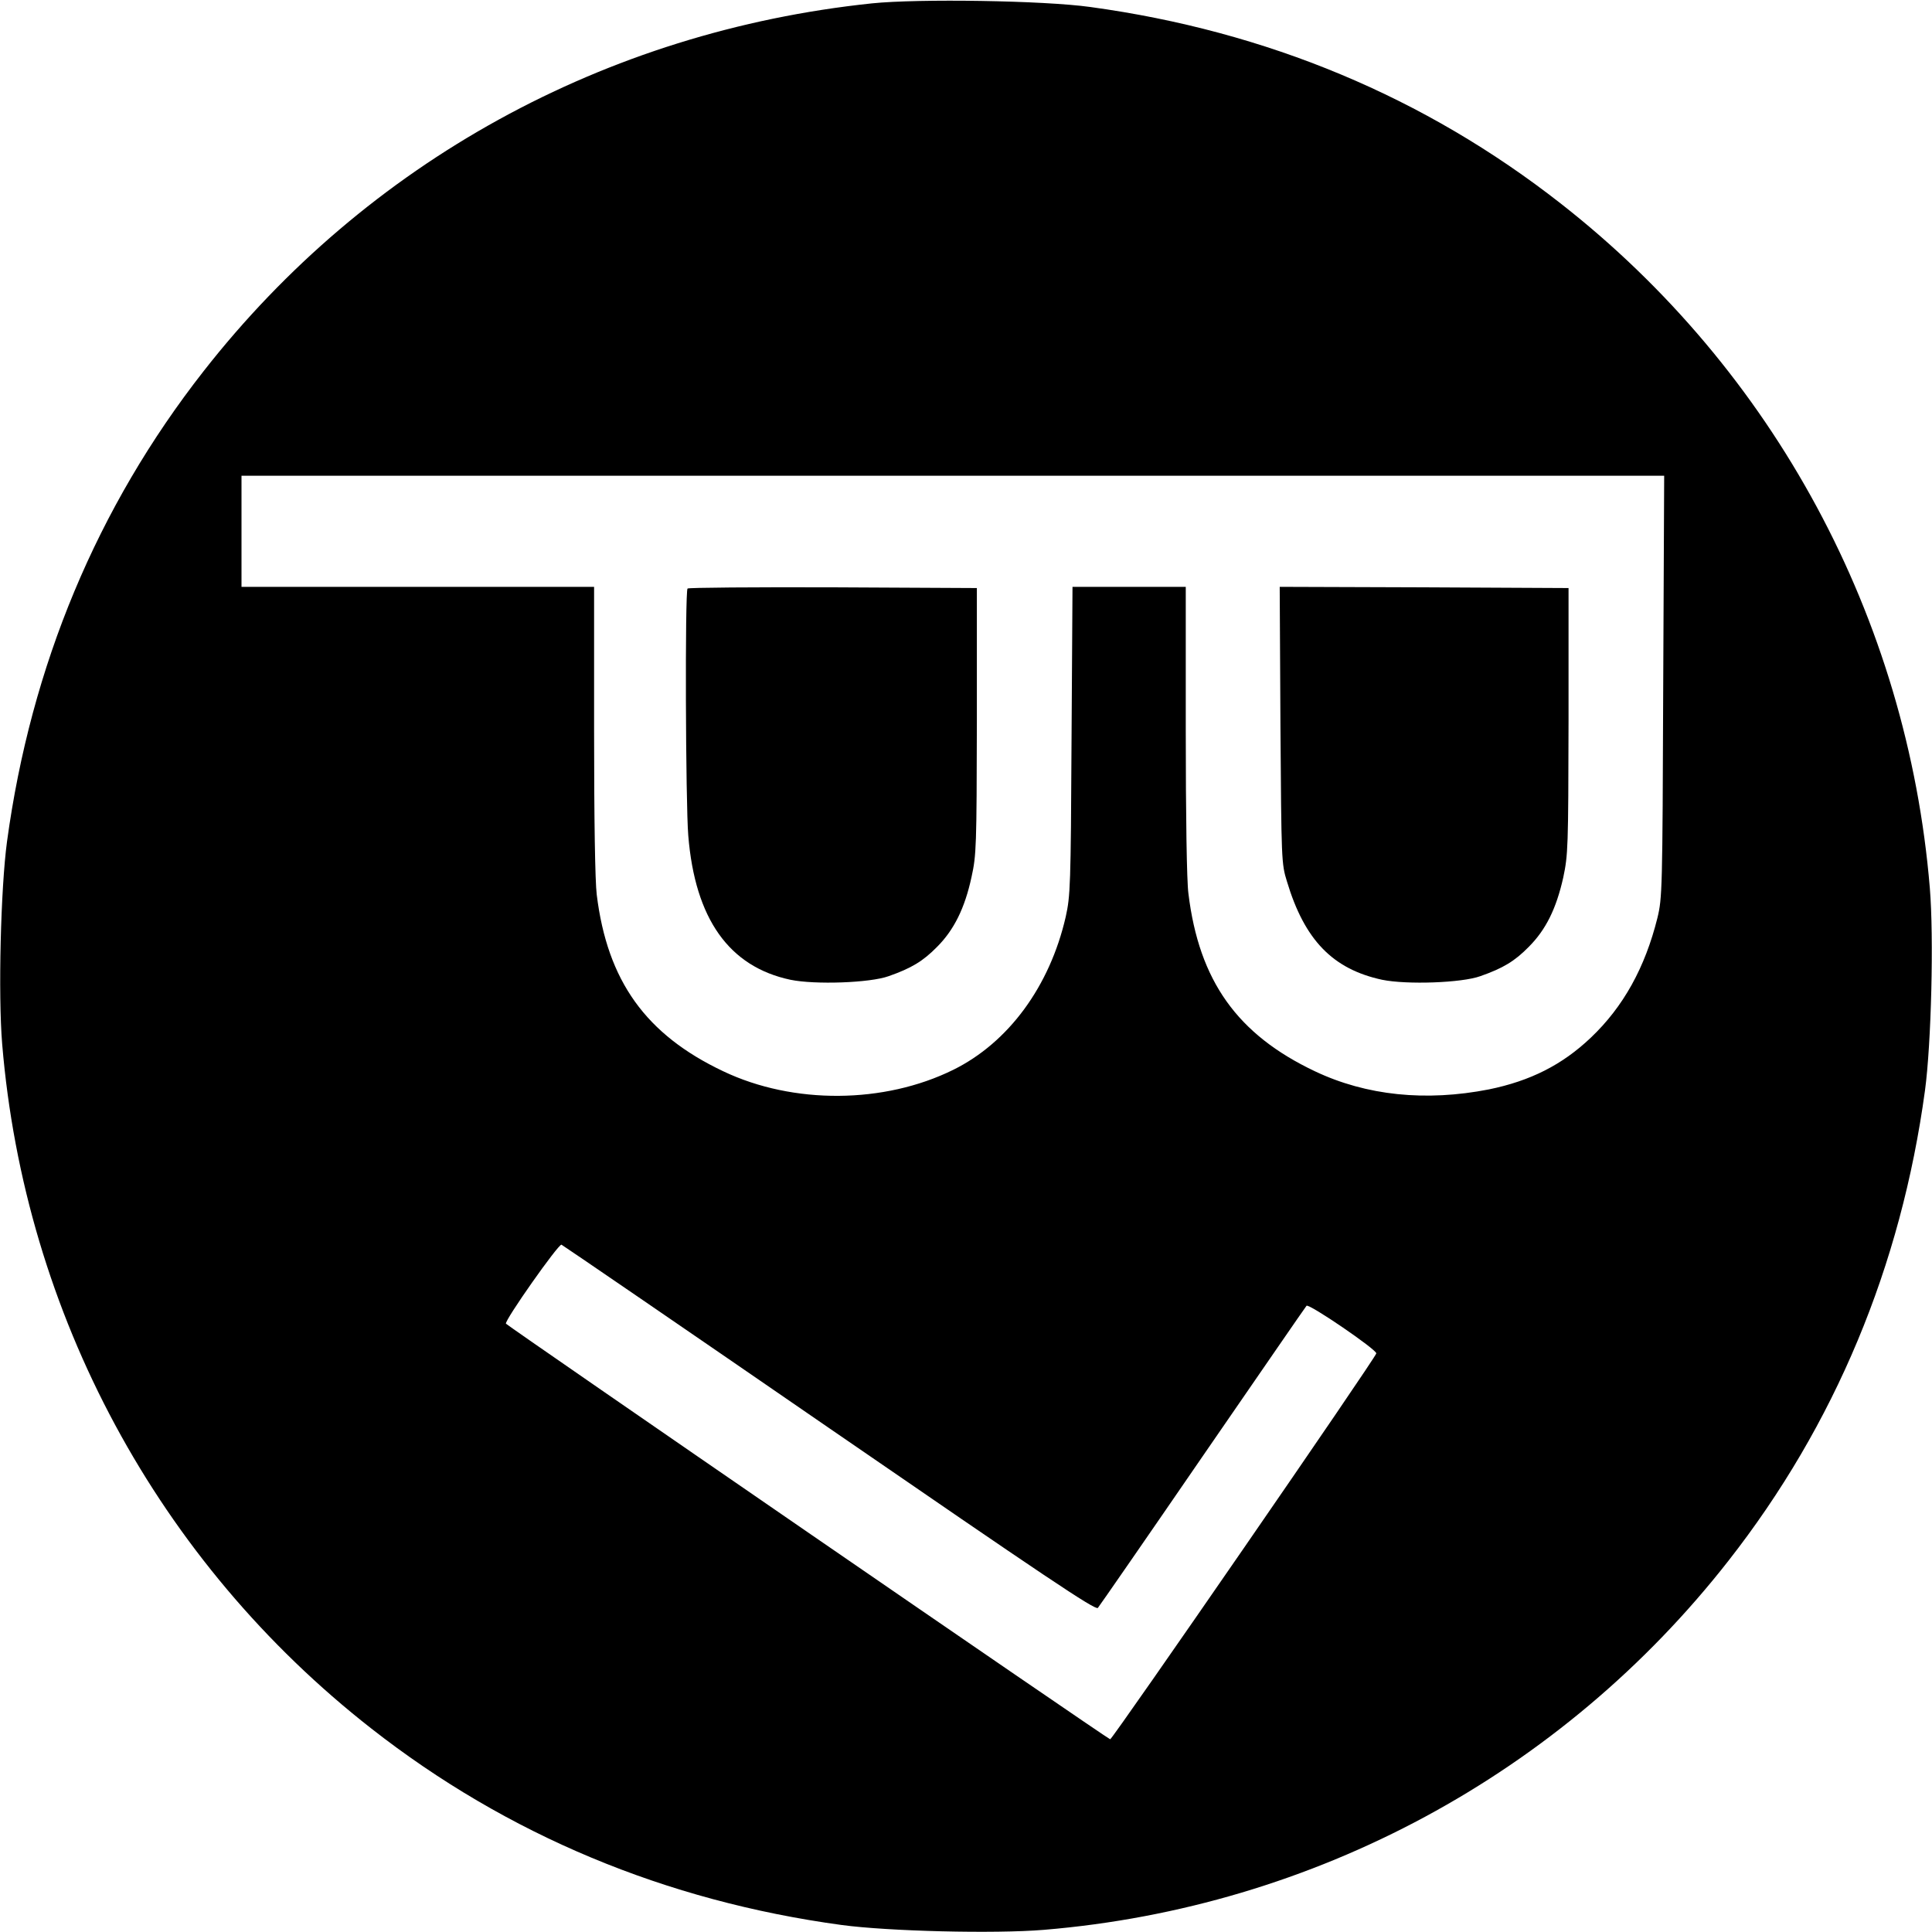
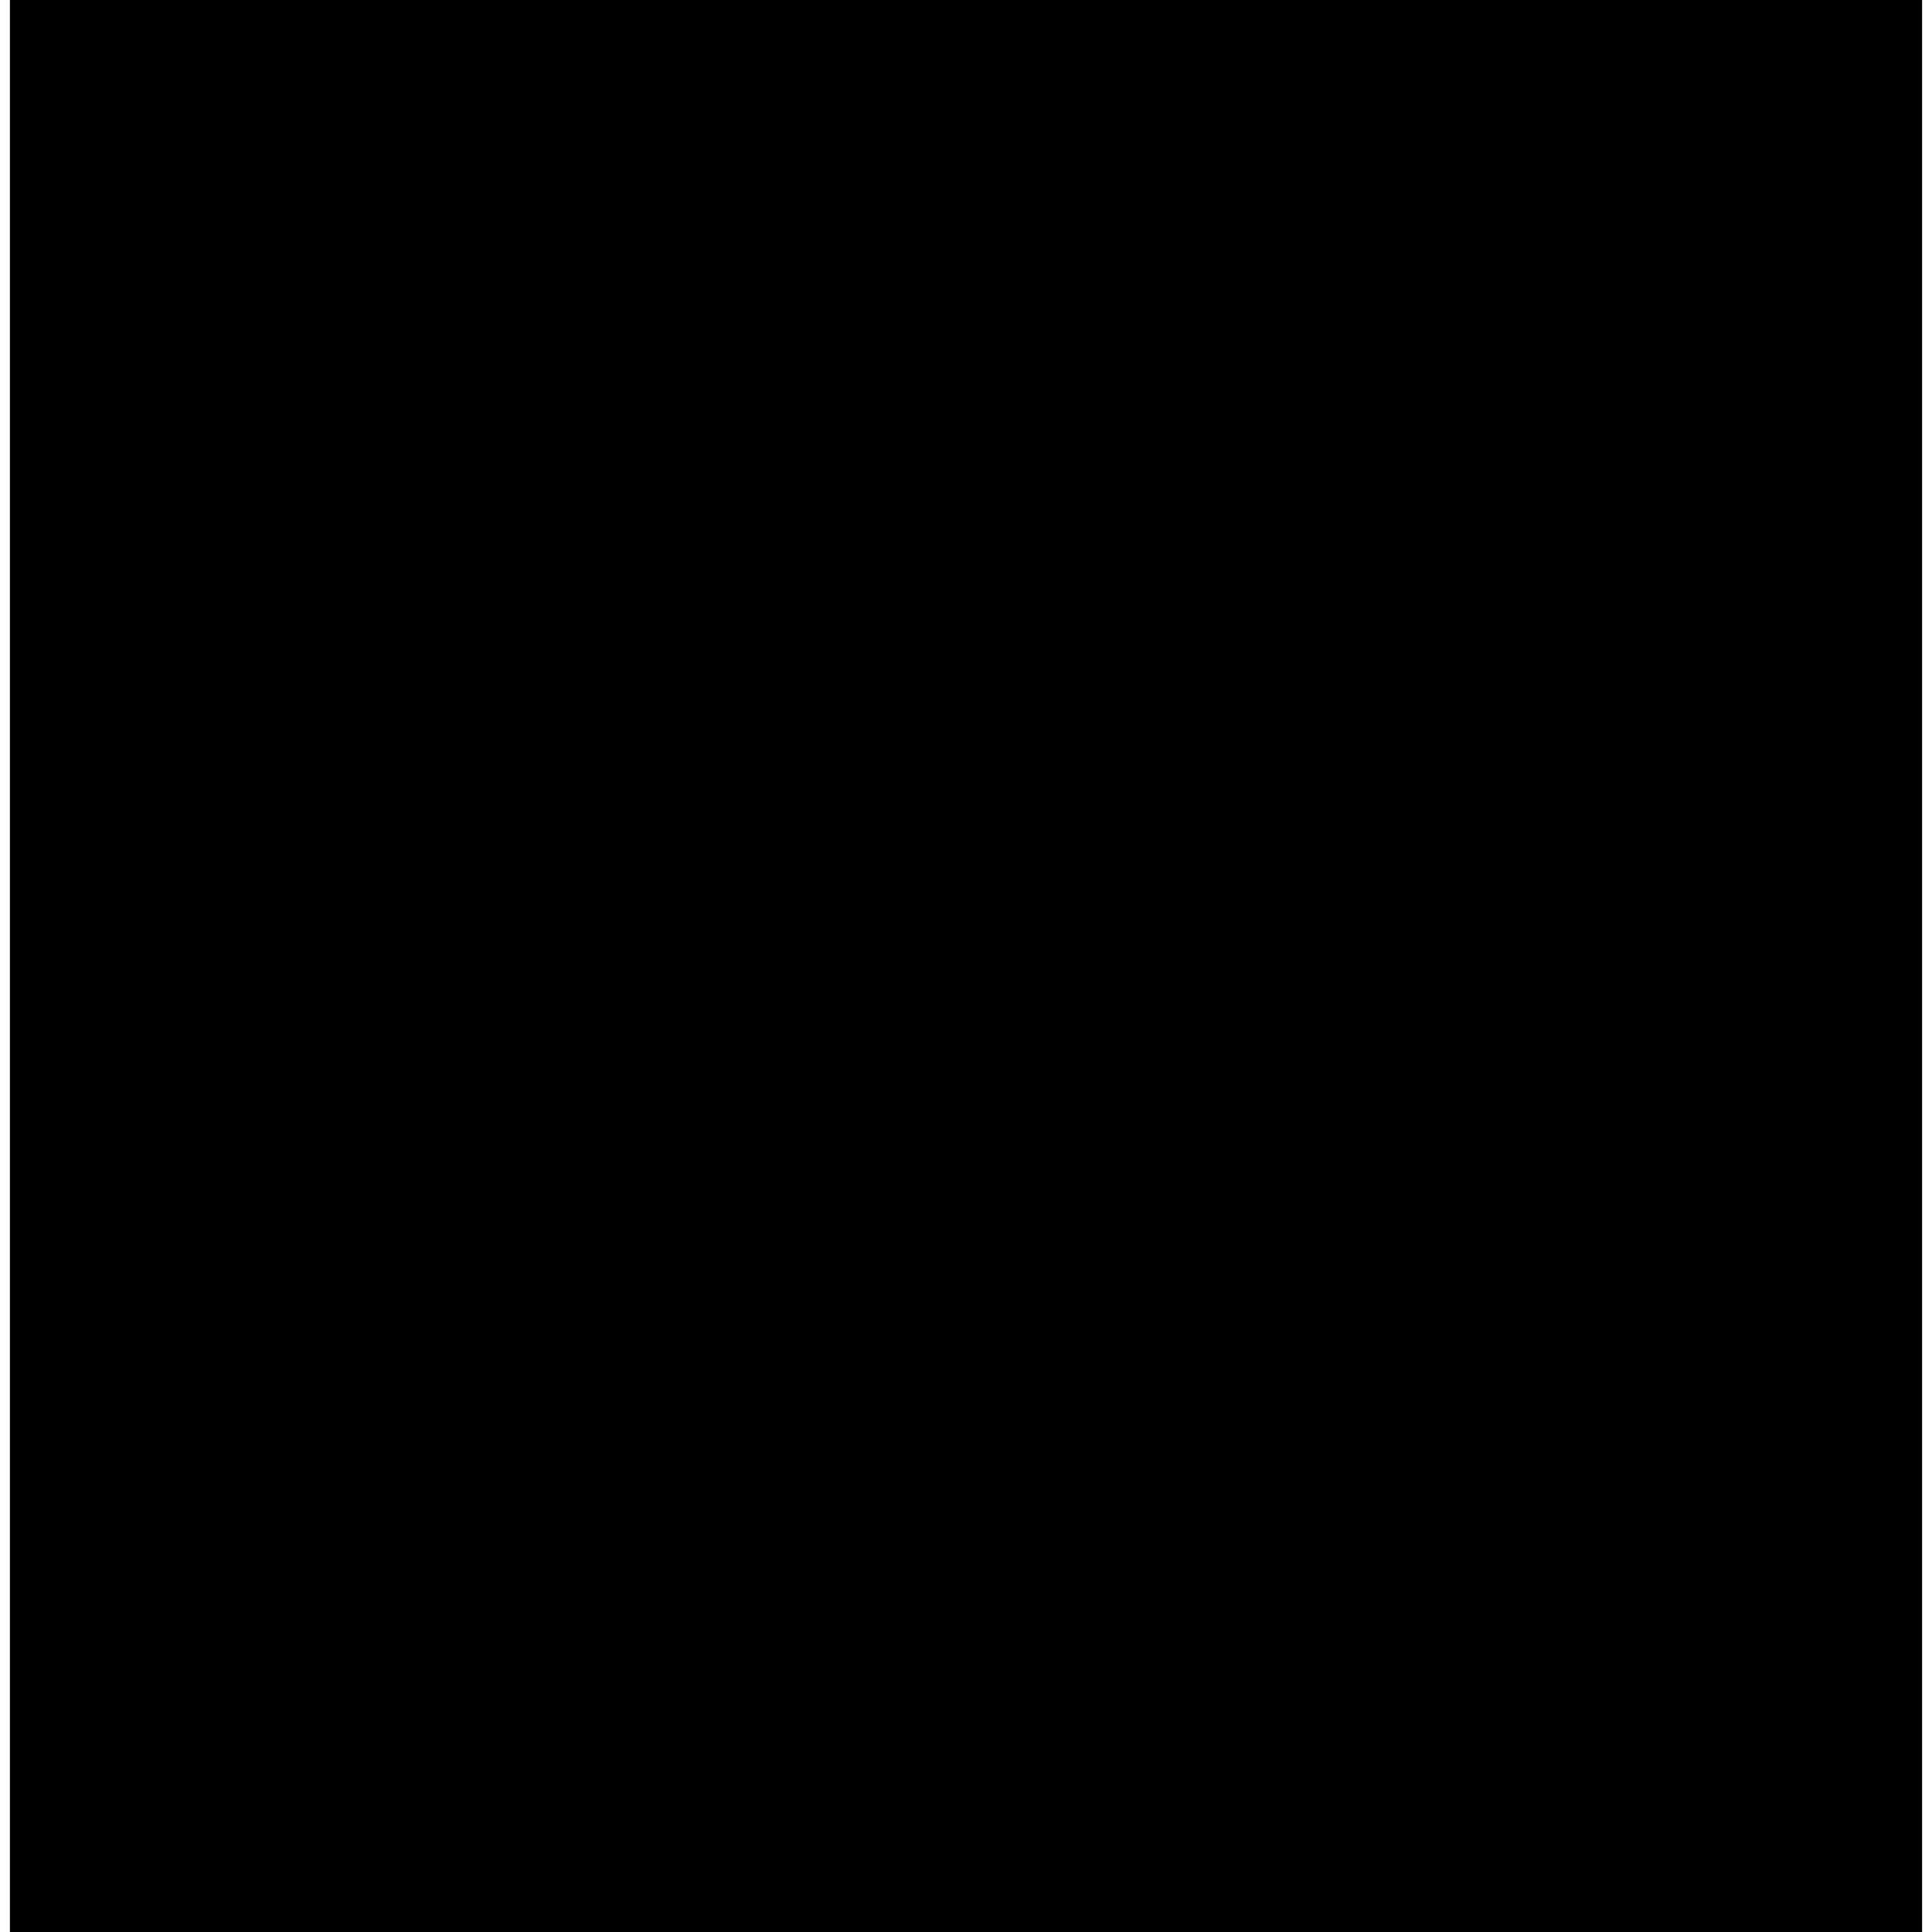
- <svg xmlns="http://www.w3.org/2000/svg" version="1.0" width="800pt" height="800pt" viewBox="0 0 800 800" preserveAspectRatio="xMidYMid meet">
-   <g transform="translate(0,800) scale(0.1,-0.1)" fill="#000000" stroke="none">
-     <path d="M3610 7986 c-1105 -116 -2091 -659 -2767 -1523 -441 -563 -715 -1220 -814 -1948 -26 -193 -37 -633 -20 -838 93 -1119 646 -2144 1528 -2834 563 -441 1220 -715 1948 -814 193 -26 633 -37 838 -20 1119 93 2144 646 2834 1528 441 563 715 1220 814 1948 26 193 37 633 20 838 -93 1119 -646 2144 -1528 2834 -563 441 -1217 714 -1948 814 -193 27 -712 35 -905 15z m3277 -2828 c-3 -846 -4 -876 -24 -959 -51 -205 -141 -368 -276 -496 -119 -113 -251 -179 -422 -214 -261 -51 -507 -26 -720 75 -321 152 -480 374 -524 736 -7 50 -11 323 -11 677 l0 593 -234 0 -235 0 -4 -637 c-3 -602 -5 -643 -24 -729 -66 -288 -237 -521 -466 -634 -286 -141 -662 -144 -952 -6 -321 152 -480 374 -524 731 -7 56 -11 312 -11 683 l0 592 -730 0 -730 0 0 230 0 230 2946 0 2945 0 -4 -872z m-3453 -3072 c891 -613 1102 -755 1112 -744 6 7 202 290 434 628 233 338 426 619 430 623 9 11 290 -181 289 -197 0 -15 -1093 -1599 -1102 -1598 -10 1 -2495 1711 -2502 1721 -7 12 218 332 230 327 5 -2 505 -344 1109 -760z" />
-     <path d="M2847 5563 c-11 -10 -8 -893 3 -1023 28 -345 169 -543 423 -597 102 -21 330 -13 407 15 94 33 142 62 200 121 70 70 115 160 143 290 20 91 21 125 22 646 l0 550 -596 3 c-327 1 -599 -1 -602 -5z" />
-     <path d="M5302 4998 c4 -562 4 -574 27 -648 73 -243 190 -363 394 -407 102 -21 330 -13 407 15 94 33 142 62 200 121 71 71 114 158 143 287 20 95 21 122 22 649 l0 550 -598 3 -598 2 3 -572z" />
+ <svg xmlns="http://www.w3.org/2000/svg" version="1.0" width="390pt" height="390pt" viewBox="0 0 390 390" preserveAspectRatio="xMidYMid meet">
+   <g transform="translate(0,390) scale(0.1,-0.1)" fill="#000000" stroke="none">
+     <path d="M20 1950 l0 -1950 1930 0 1930 0 0 1950 0 1950 -1930 0 -1930 0 0 -1950z" />
  </g>
</svg>
